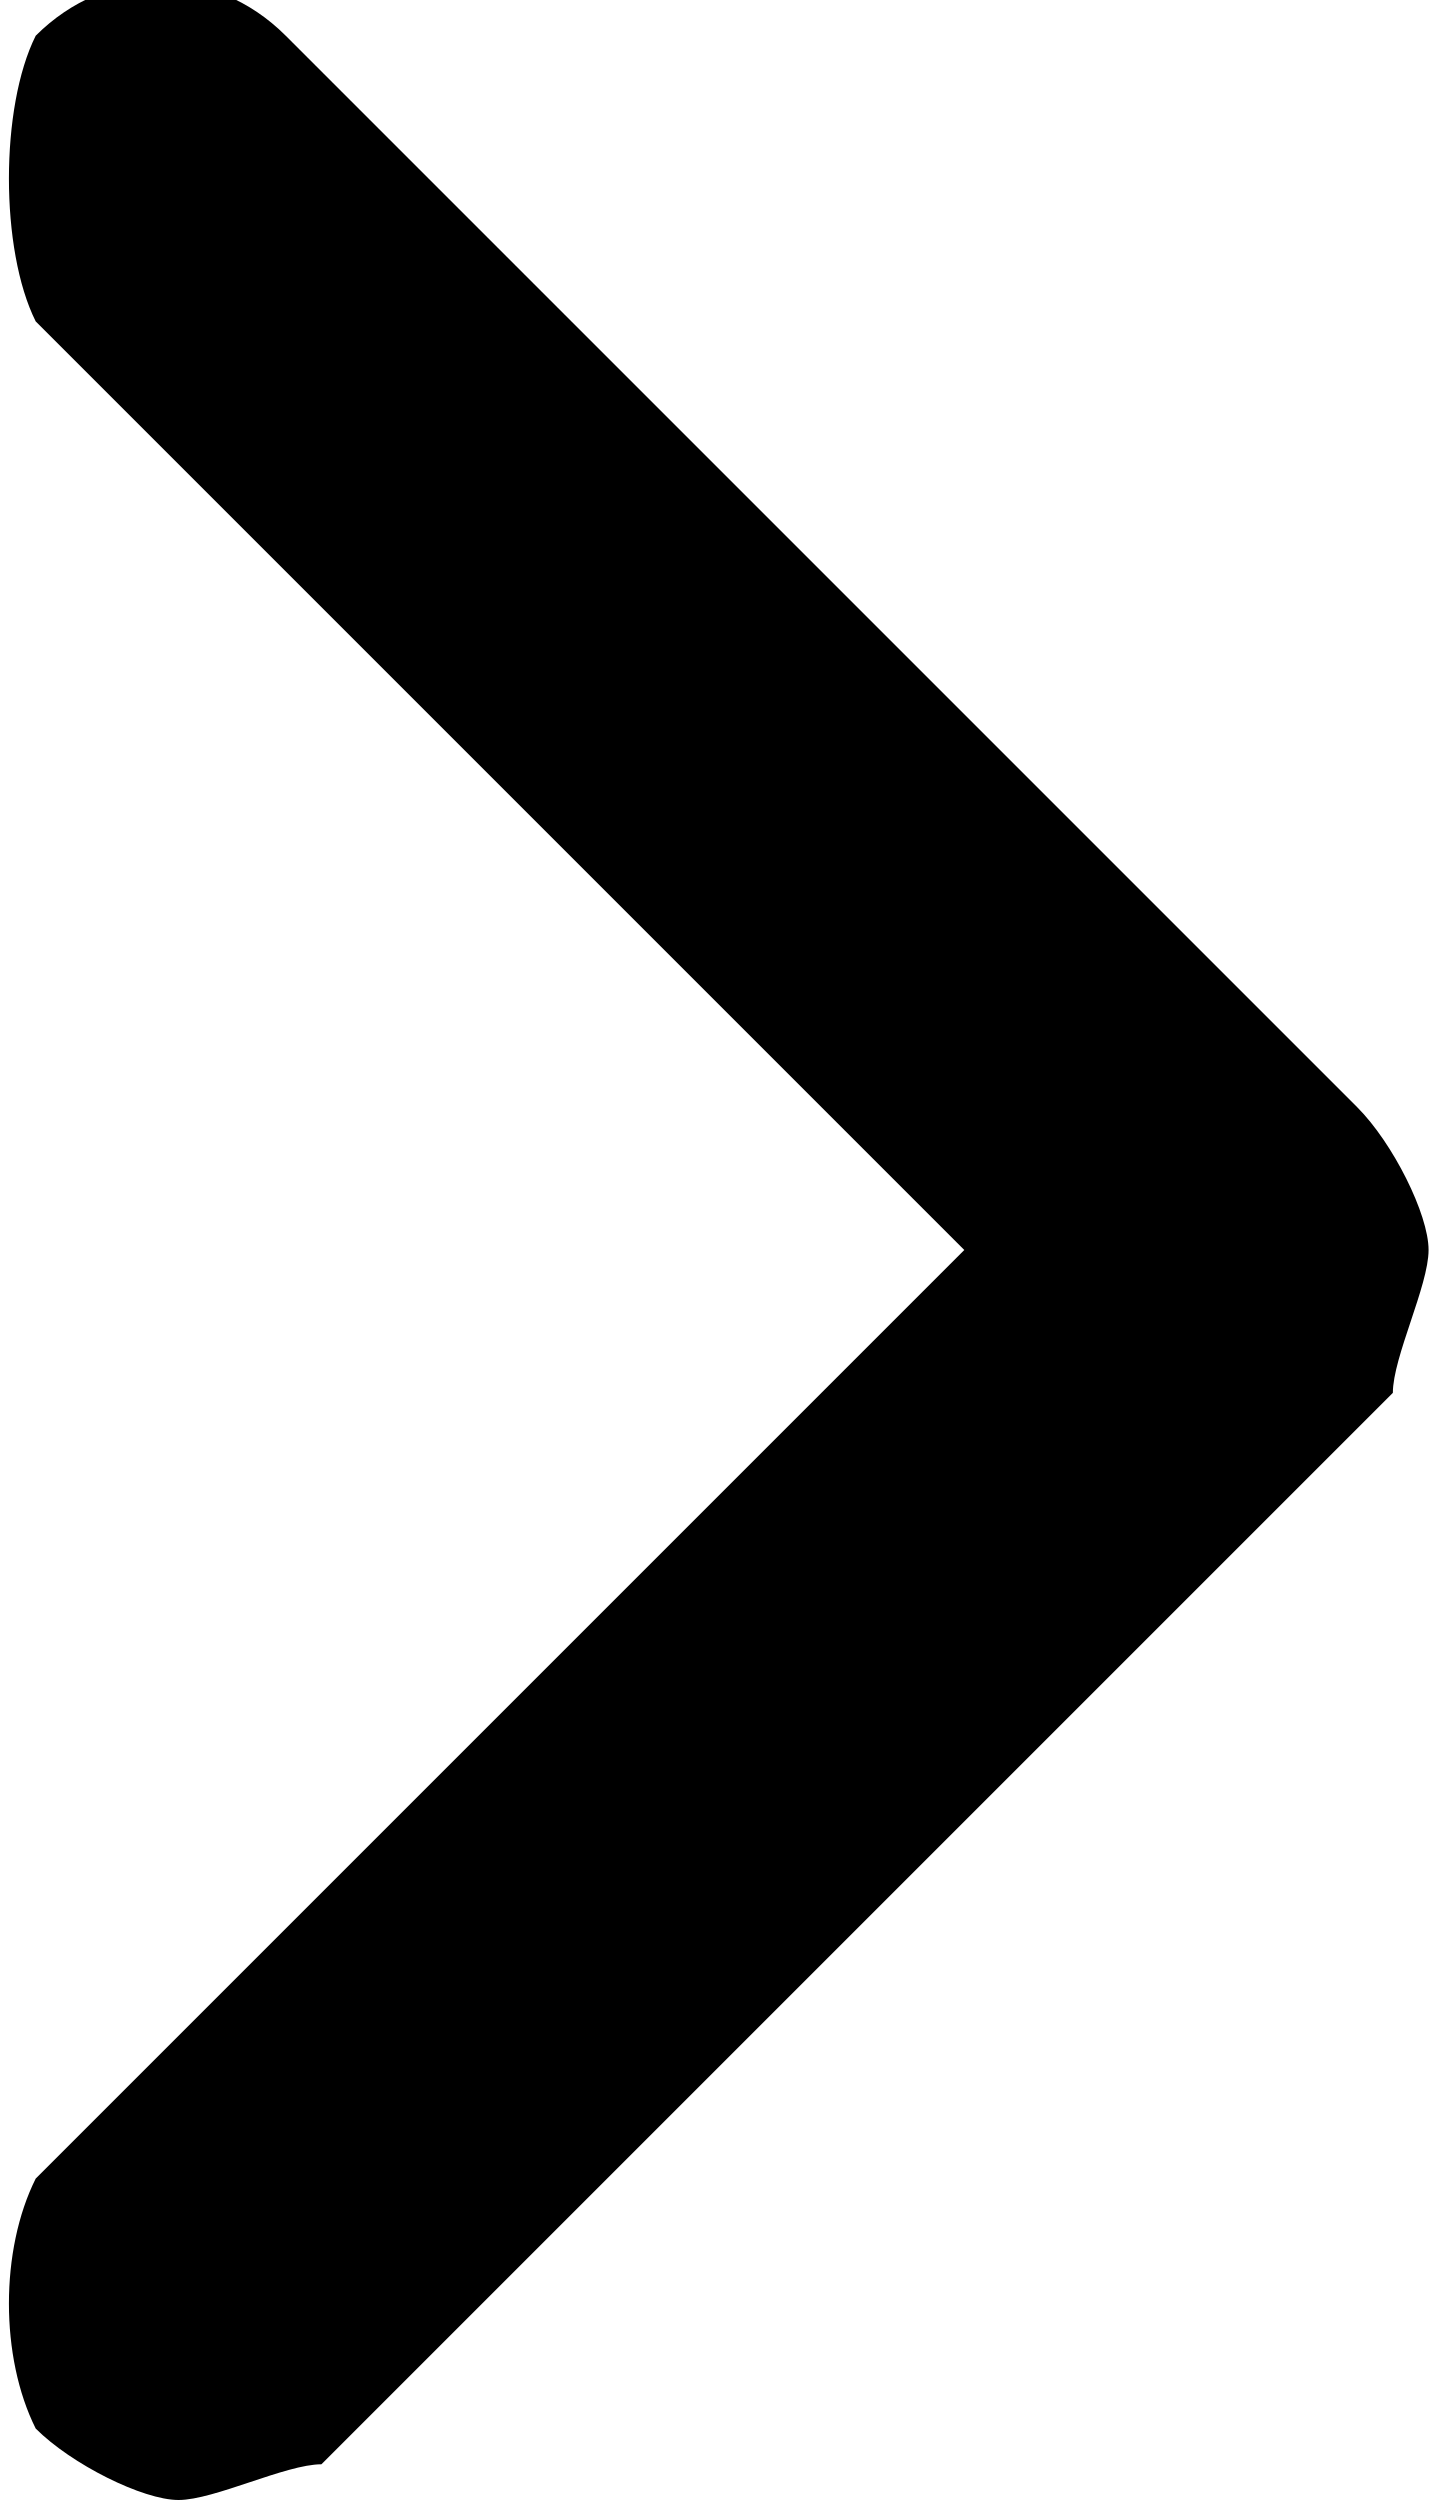
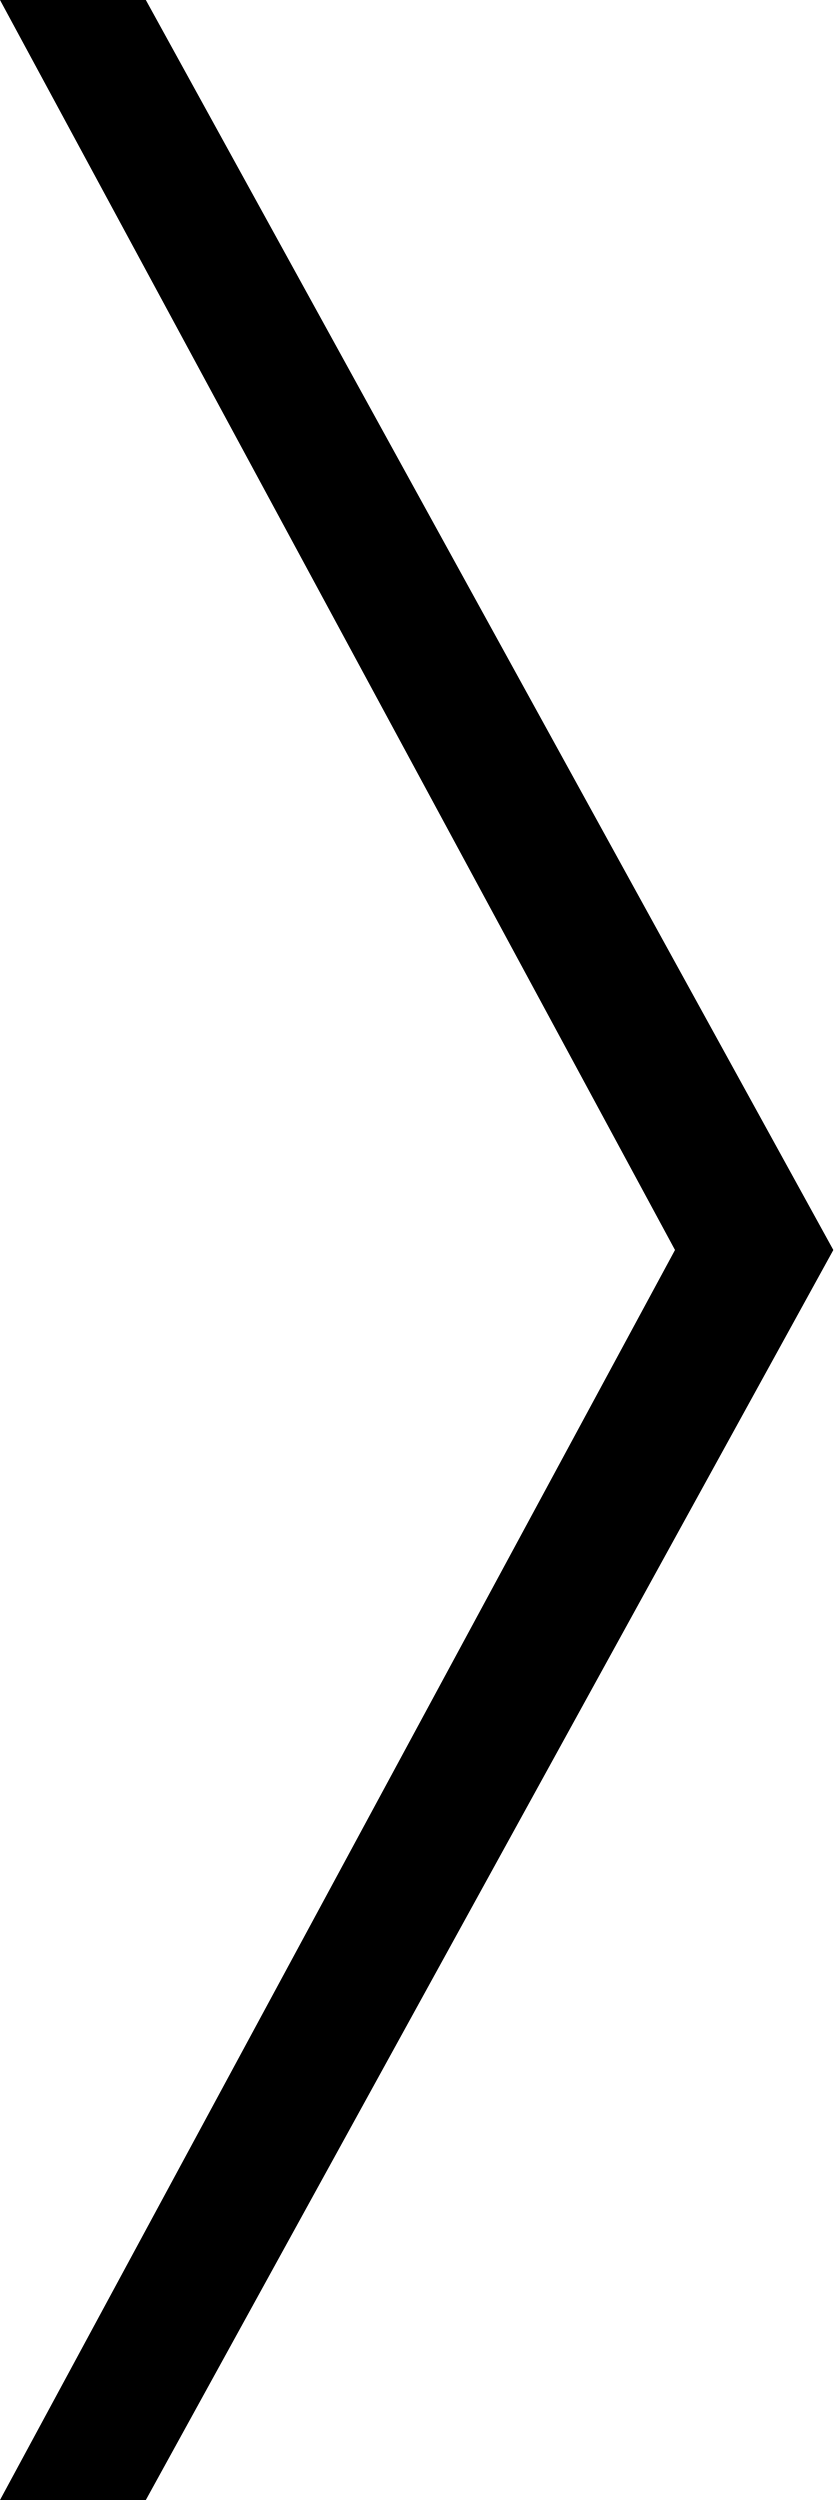
- <svg xmlns="http://www.w3.org/2000/svg" width="4" height="7" viewBox="0 0 4 7" fill="none">
-   <path d="M3.8 3.1L0.8 0.1C0.6 -0.1 0.3 -0.1 0.1 0.1C-6.10203e-06 0.3 -6.10203e-06 0.7 0.1 0.9L2.7 3.5L0.1 6.1C-6.10203e-06 6.3 -6.10203e-06 6.6 0.1 6.8C0.2 6.9 0.4 7 0.5 7C0.6 7 0.8 6.9 0.9 6.9L3.9 3.9C3.9 3.8 4 3.6 4 3.5C4 3.4 3.9 3.2 3.8 3.1Z" fill="black" />
+ <svg xmlns="http://www.w3.org/2000/svg" width="20" height="60" viewBox="0 0 20 60" fill="none">
+   <path d="M-5.24537e-06 1.74846e-06L3.5 1.44248e-06L20 30L3.5 60L0 60L16.2 30L-5.24537e-06 1.74846e-06Z" fill="black" />
</svg>
